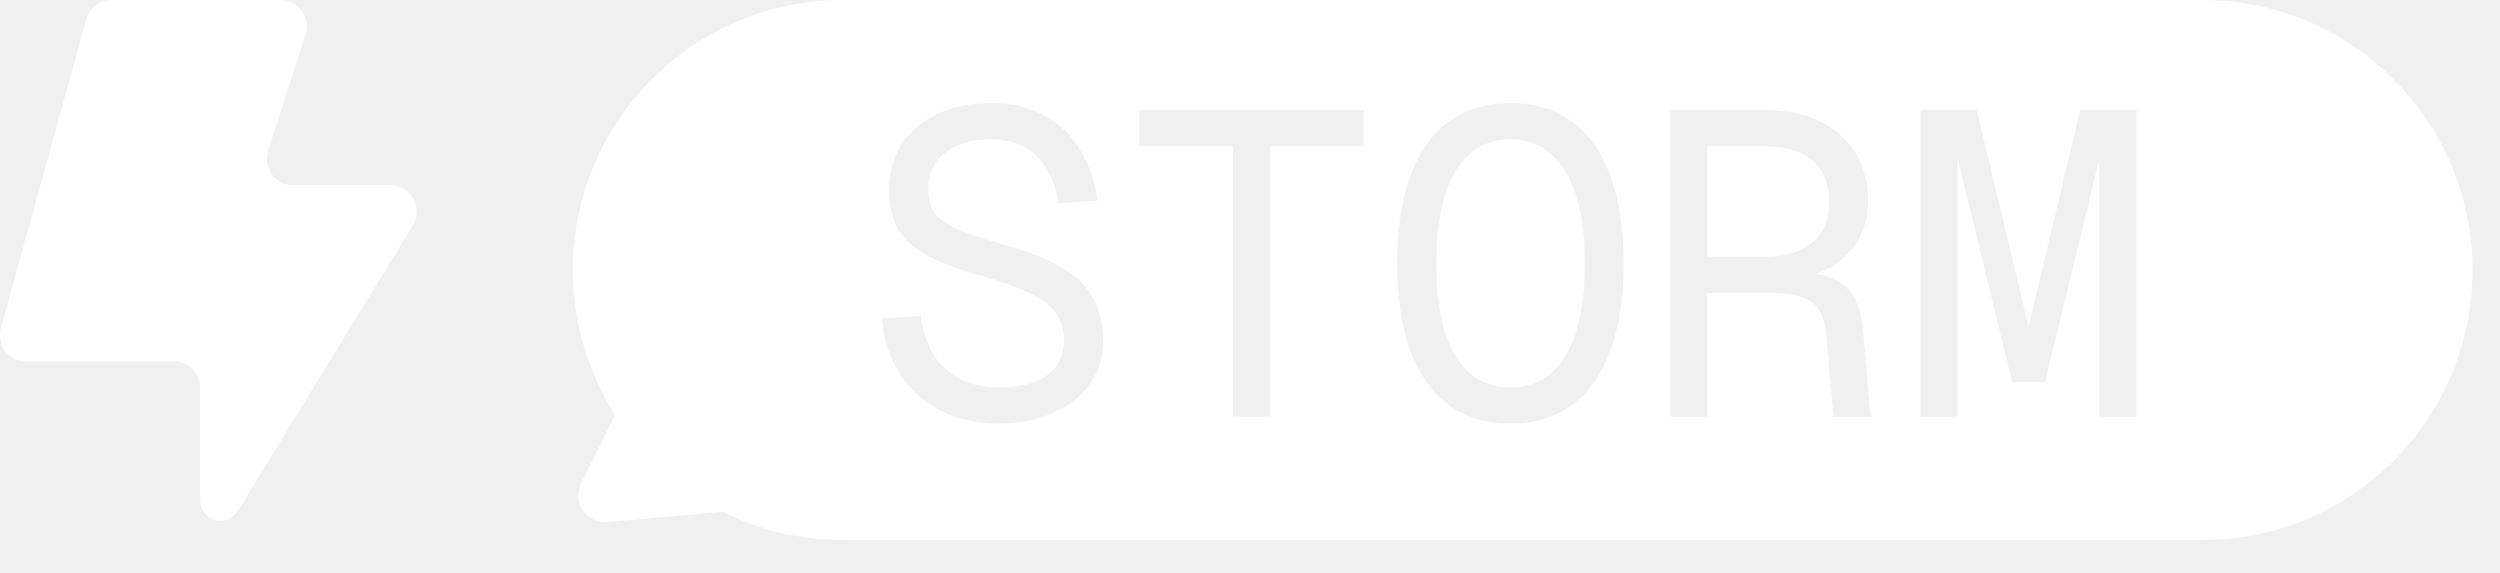
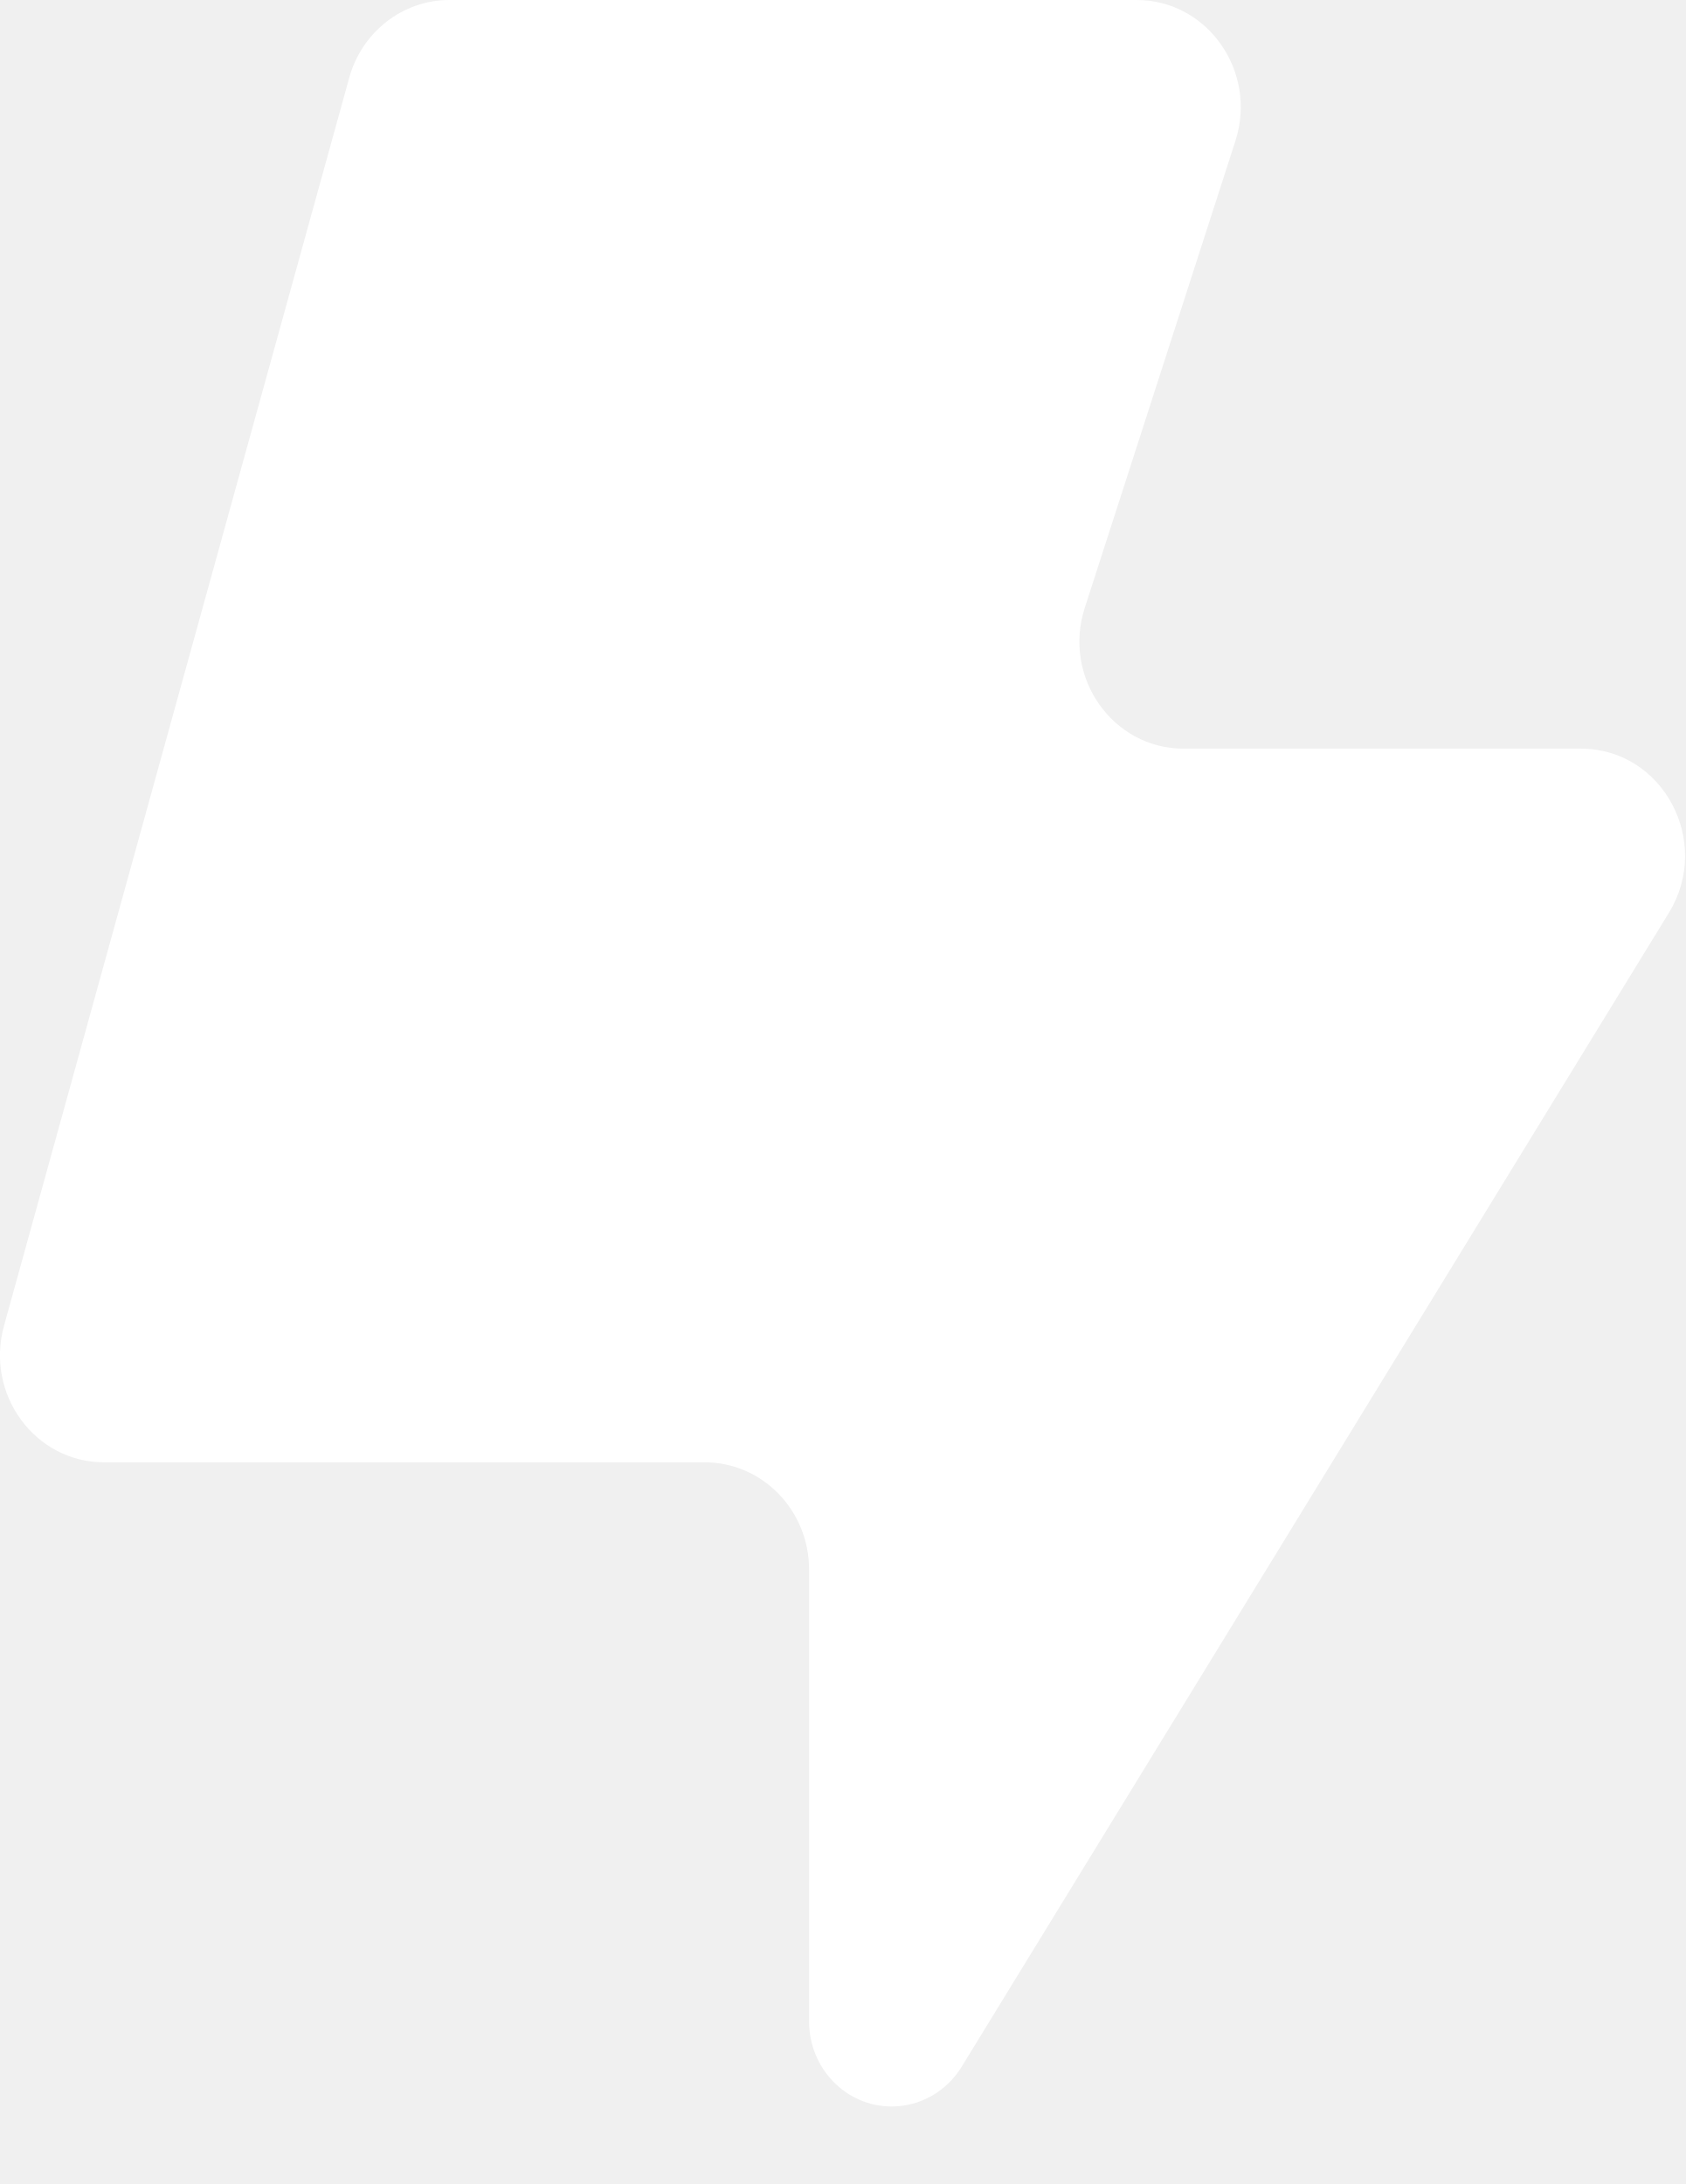
- <svg xmlns="http://www.w3.org/2000/svg" width="48" height="11" viewBox="0 0 48 11" fill="none">
-   <path d="M42.288 0C45.151 4.53529e-05 47.471 2.321 47.472 5.184C47.472 8.047 45.151 10.368 42.288 10.368H16.184C15.353 10.368 14.568 10.172 13.872 9.824L11.668 10.024C11.264 10.061 10.976 9.64 11.157 9.276L11.81 7.968C11.298 7.164 11 6.208 11 5.184C11 2.321 13.321 0 16.184 0H42.288ZM19.03 1.979C18.627 1.979 18.277 2.051 17.984 2.194C17.692 2.333 17.465 2.529 17.305 2.783C17.15 3.032 17.072 3.322 17.072 3.653C17.072 3.946 17.128 4.193 17.238 4.392C17.354 4.591 17.537 4.759 17.786 4.897C18.041 5.036 18.372 5.163 18.781 5.279C19.24 5.406 19.586 5.531 19.818 5.652C20.056 5.774 20.216 5.907 20.299 6.051C20.387 6.189 20.432 6.352 20.432 6.54C20.432 6.728 20.382 6.891 20.282 7.029C20.188 7.162 20.047 7.265 19.859 7.337C19.672 7.403 19.439 7.436 19.163 7.436C18.887 7.436 18.643 7.383 18.433 7.278C18.228 7.173 18.059 7.018 17.927 6.813C17.8 6.609 17.716 6.36 17.678 6.067L16.932 6.117C16.965 6.515 17.078 6.867 17.271 7.171C17.465 7.469 17.722 7.705 18.043 7.876C18.364 8.047 18.732 8.133 19.146 8.133C19.55 8.133 19.904 8.066 20.208 7.934C20.512 7.801 20.75 7.616 20.921 7.378C21.092 7.14 21.178 6.866 21.178 6.557C21.178 6.231 21.114 5.954 20.987 5.728C20.866 5.495 20.662 5.296 20.374 5.13C20.092 4.964 19.71 4.815 19.229 4.683C18.858 4.578 18.571 4.48 18.366 4.392C18.162 4.298 18.018 4.193 17.936 4.077C17.858 3.955 17.819 3.803 17.819 3.62C17.819 3.338 17.927 3.112 18.143 2.94C18.358 2.764 18.649 2.675 19.014 2.675C19.279 2.675 19.503 2.728 19.686 2.833C19.868 2.938 20.011 3.085 20.116 3.272C20.221 3.455 20.291 3.665 20.324 3.902L21.07 3.853C21.026 3.493 20.918 3.173 20.747 2.891C20.581 2.609 20.354 2.388 20.066 2.228C19.779 2.062 19.434 1.979 19.03 1.979ZM29.002 1.979C28.538 1.979 28.142 2.097 27.815 2.335C27.495 2.573 27.249 2.921 27.077 3.38C26.911 3.839 26.828 4.4 26.828 5.063C26.828 5.716 26.911 6.272 27.077 6.73C27.249 7.189 27.495 7.539 27.815 7.776C28.142 8.014 28.538 8.133 29.002 8.133C29.466 8.133 29.859 8.014 30.18 7.776C30.506 7.539 30.752 7.189 30.918 6.73C31.089 6.272 31.175 5.716 31.175 5.063C31.175 4.4 31.089 3.839 30.918 3.38C30.752 2.921 30.506 2.573 30.18 2.335C29.859 2.097 29.466 1.979 29.002 1.979ZM21.872 2.111V2.808H23.672V8H24.385V2.808H26.185V2.111H21.872ZM32.067 2.111V8H32.78V5.628H34.008C34.262 5.628 34.462 5.656 34.605 5.711C34.755 5.761 34.862 5.844 34.929 5.96C35.001 6.071 35.045 6.217 35.062 6.399L35.202 8H35.916L35.767 6.308C35.733 5.932 35.617 5.661 35.418 5.495C35.282 5.379 35.097 5.299 34.863 5.253C34.972 5.218 35.08 5.17 35.185 5.105C35.385 4.984 35.549 4.818 35.676 4.607C35.803 4.392 35.866 4.145 35.866 3.869C35.866 3.322 35.686 2.894 35.327 2.584C34.968 2.269 34.478 2.111 33.859 2.111H32.067ZM36.875 2.111V8H37.588V3.047L38.633 7.337H39.264L40.309 3.047V8H41.023V2.111H39.943L38.948 6.262L37.953 2.111H36.875ZM29.002 2.675C29.306 2.675 29.563 2.766 29.773 2.948C29.989 3.131 30.152 3.402 30.263 3.762C30.373 4.115 30.429 4.549 30.429 5.063C30.429 5.578 30.373 6.012 30.263 6.366C30.152 6.72 29.989 6.988 29.773 7.171C29.563 7.348 29.306 7.435 29.002 7.436C28.698 7.436 28.437 7.348 28.222 7.171C28.012 6.988 27.852 6.72 27.741 6.366C27.631 6.012 27.575 5.578 27.575 5.063C27.575 4.549 27.631 4.116 27.741 3.762C27.852 3.402 28.012 3.131 28.222 2.948C28.437 2.766 28.698 2.675 29.002 2.675ZM33.859 2.808C34.268 2.808 34.58 2.899 34.796 3.081C35.011 3.263 35.12 3.526 35.12 3.869C35.12 4.206 35.012 4.469 34.796 4.657C34.58 4.84 34.268 4.931 33.859 4.931H32.78V2.808H33.859Z" fill="white" />
-   <path d="M5.396 0C5.733 1.70907e-06 5.971 0.34 5.865 0.669L5.15 2.885C5.044 3.214 5.281 3.554 5.618 3.554H7.505C7.894 3.554 8.131 3.995 7.923 4.333L4.565 9.812C4.493 9.929 4.368 10 4.233 10C4.016 10 3.841 9.819 3.841 9.596V7.451C3.841 7.17 3.619 6.942 3.347 6.942H0.494C0.166 6.942 -0.071 6.619 0.019 6.294L1.658 0.369C1.718 0.151 1.912 0 2.133 0H5.396Z" fill="white" />
+ <svg xmlns="http://www.w3.org/2000/svg" width="8" height="10.368" viewBox="0 0 8 10.368" fill="none">
+   <path d="M5.396 0C5.733 0 5.971 0.34 5.865 0.669L5.15 2.885C5.043 3.214 5.282 3.554 5.618 3.554H7.505C7.894 3.554 8.13 3.995 7.923 4.333L4.565 9.812C4.493 9.929 4.368 10 4.233 10C4.016 10 3.841 9.819 3.841 9.596V7.451C3.841 7.17 3.619 6.942 3.346 6.942H0.494C0.166 6.942 -0.071 6.619 0.019 6.294L1.658 0.369C1.718 0.151 1.913 0 2.133 0H5.396Z" fill="white" />
</svg>
